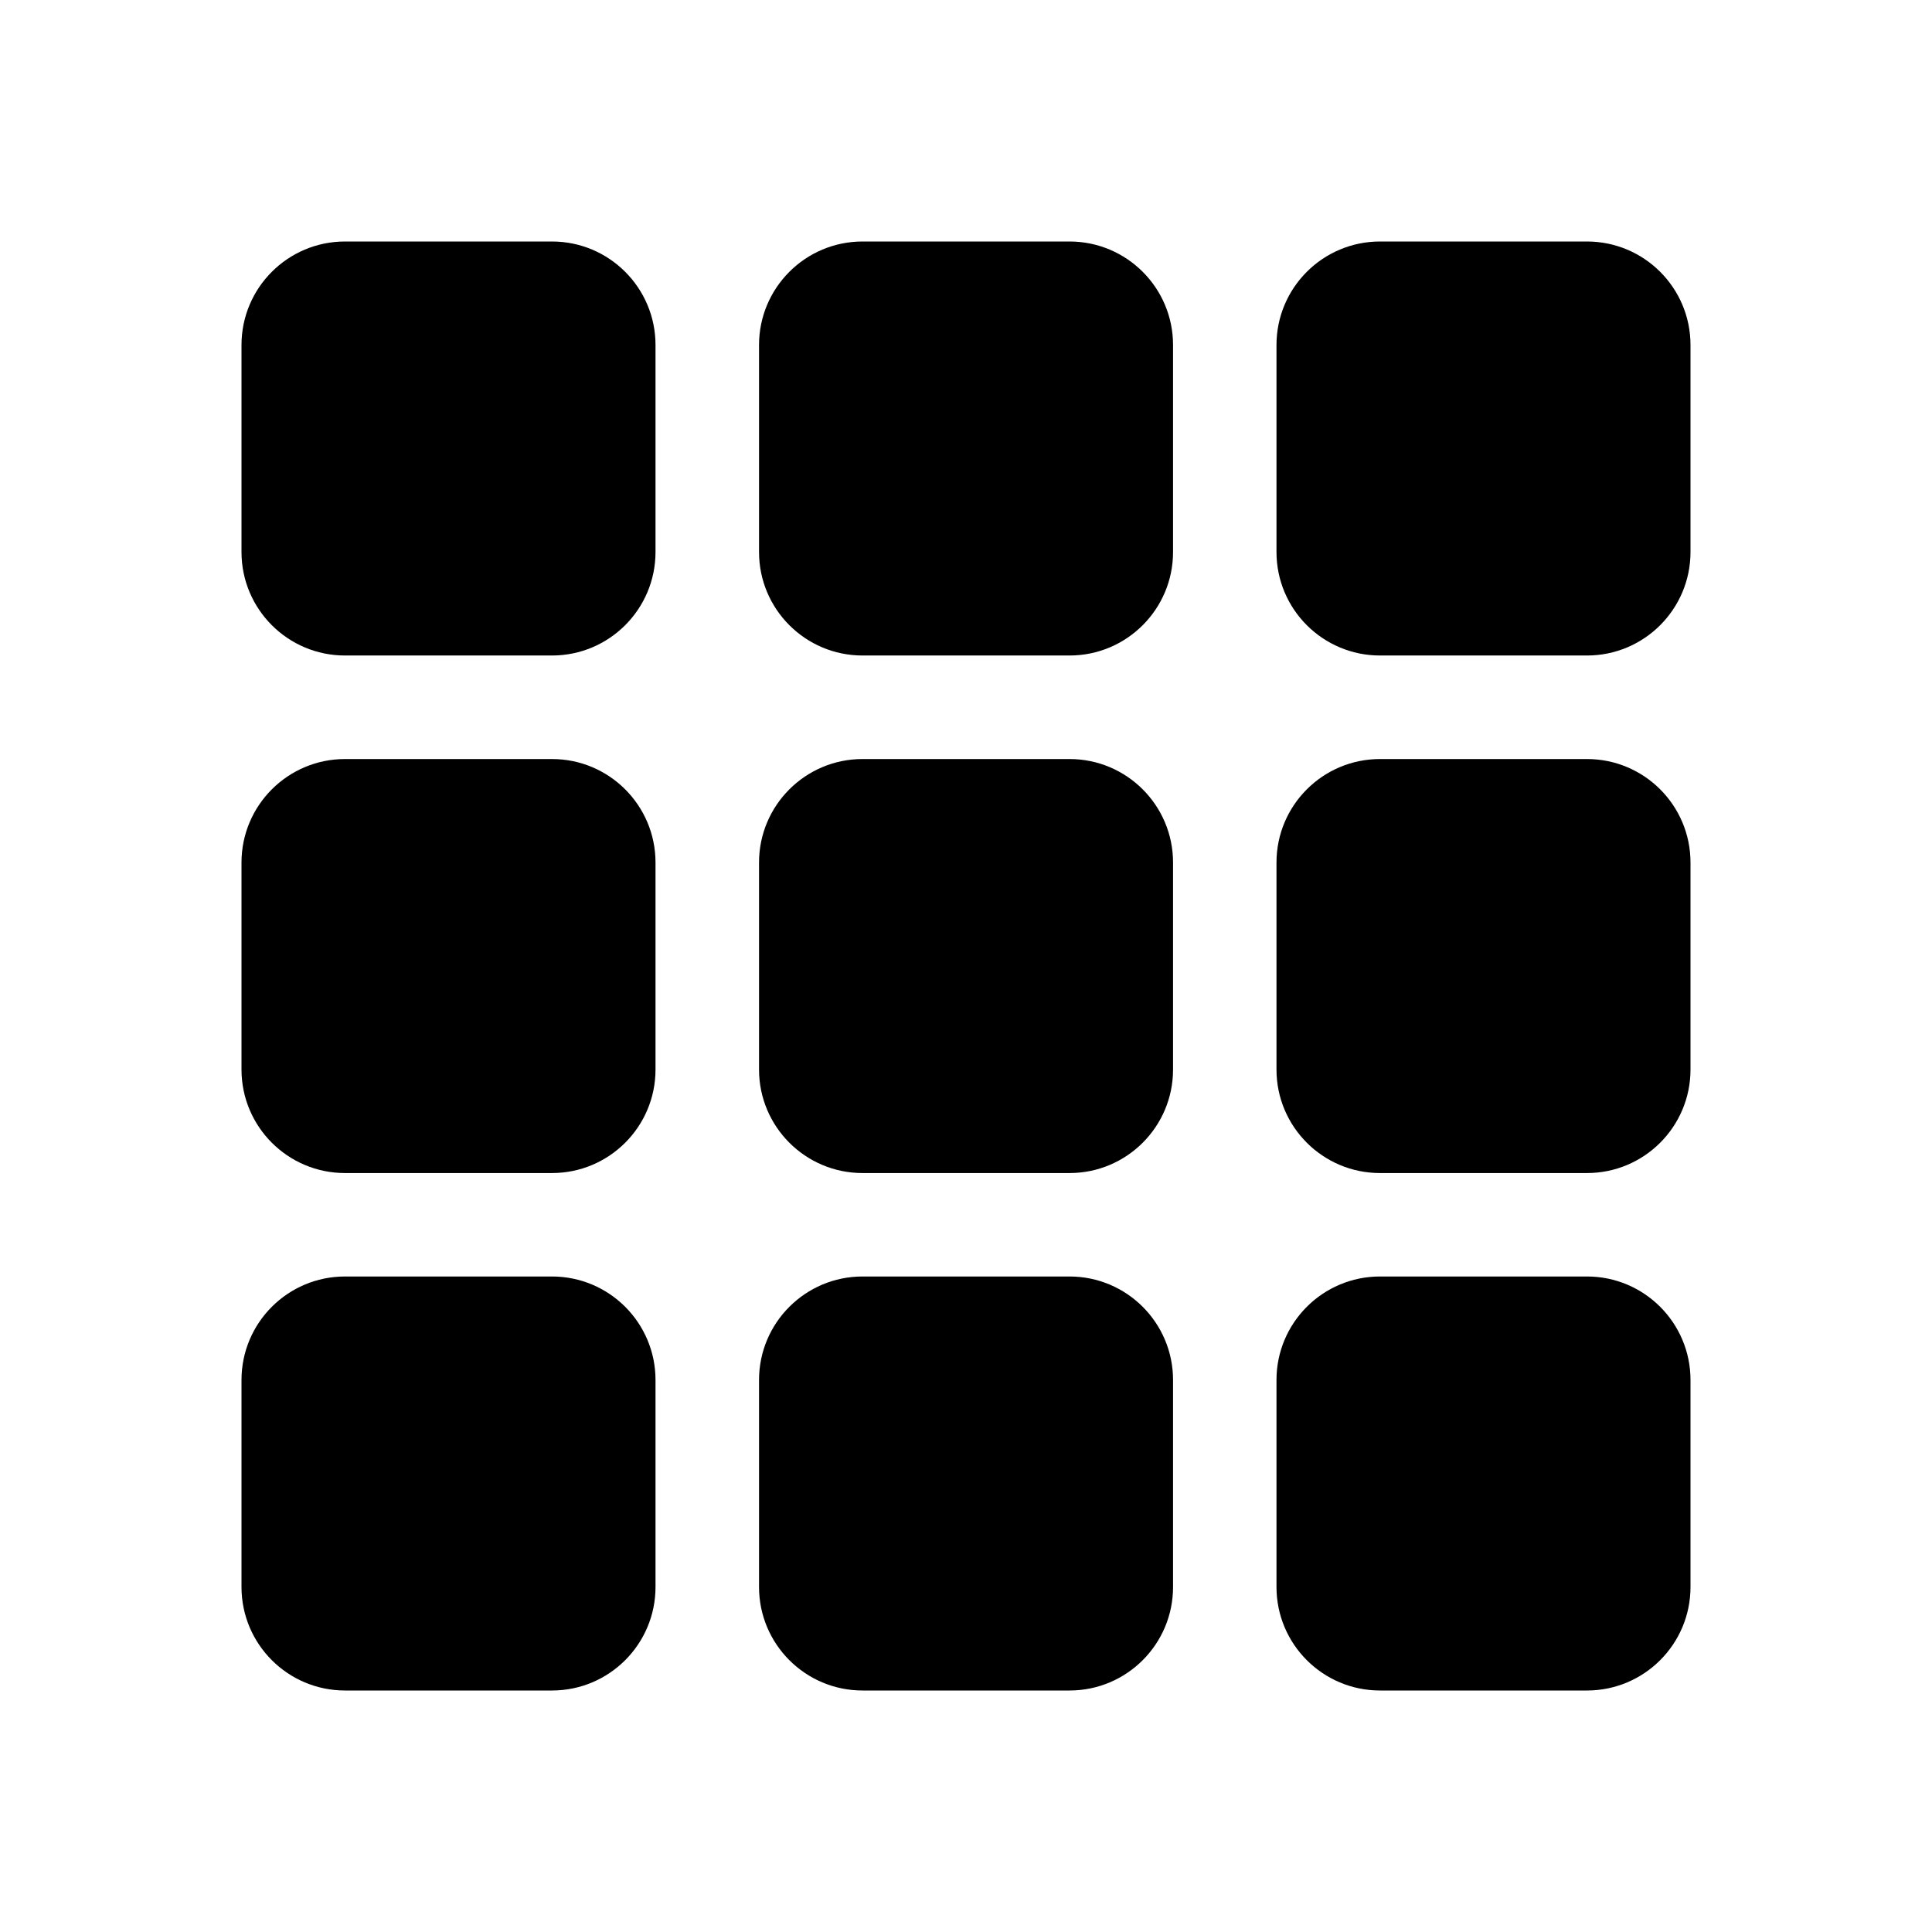
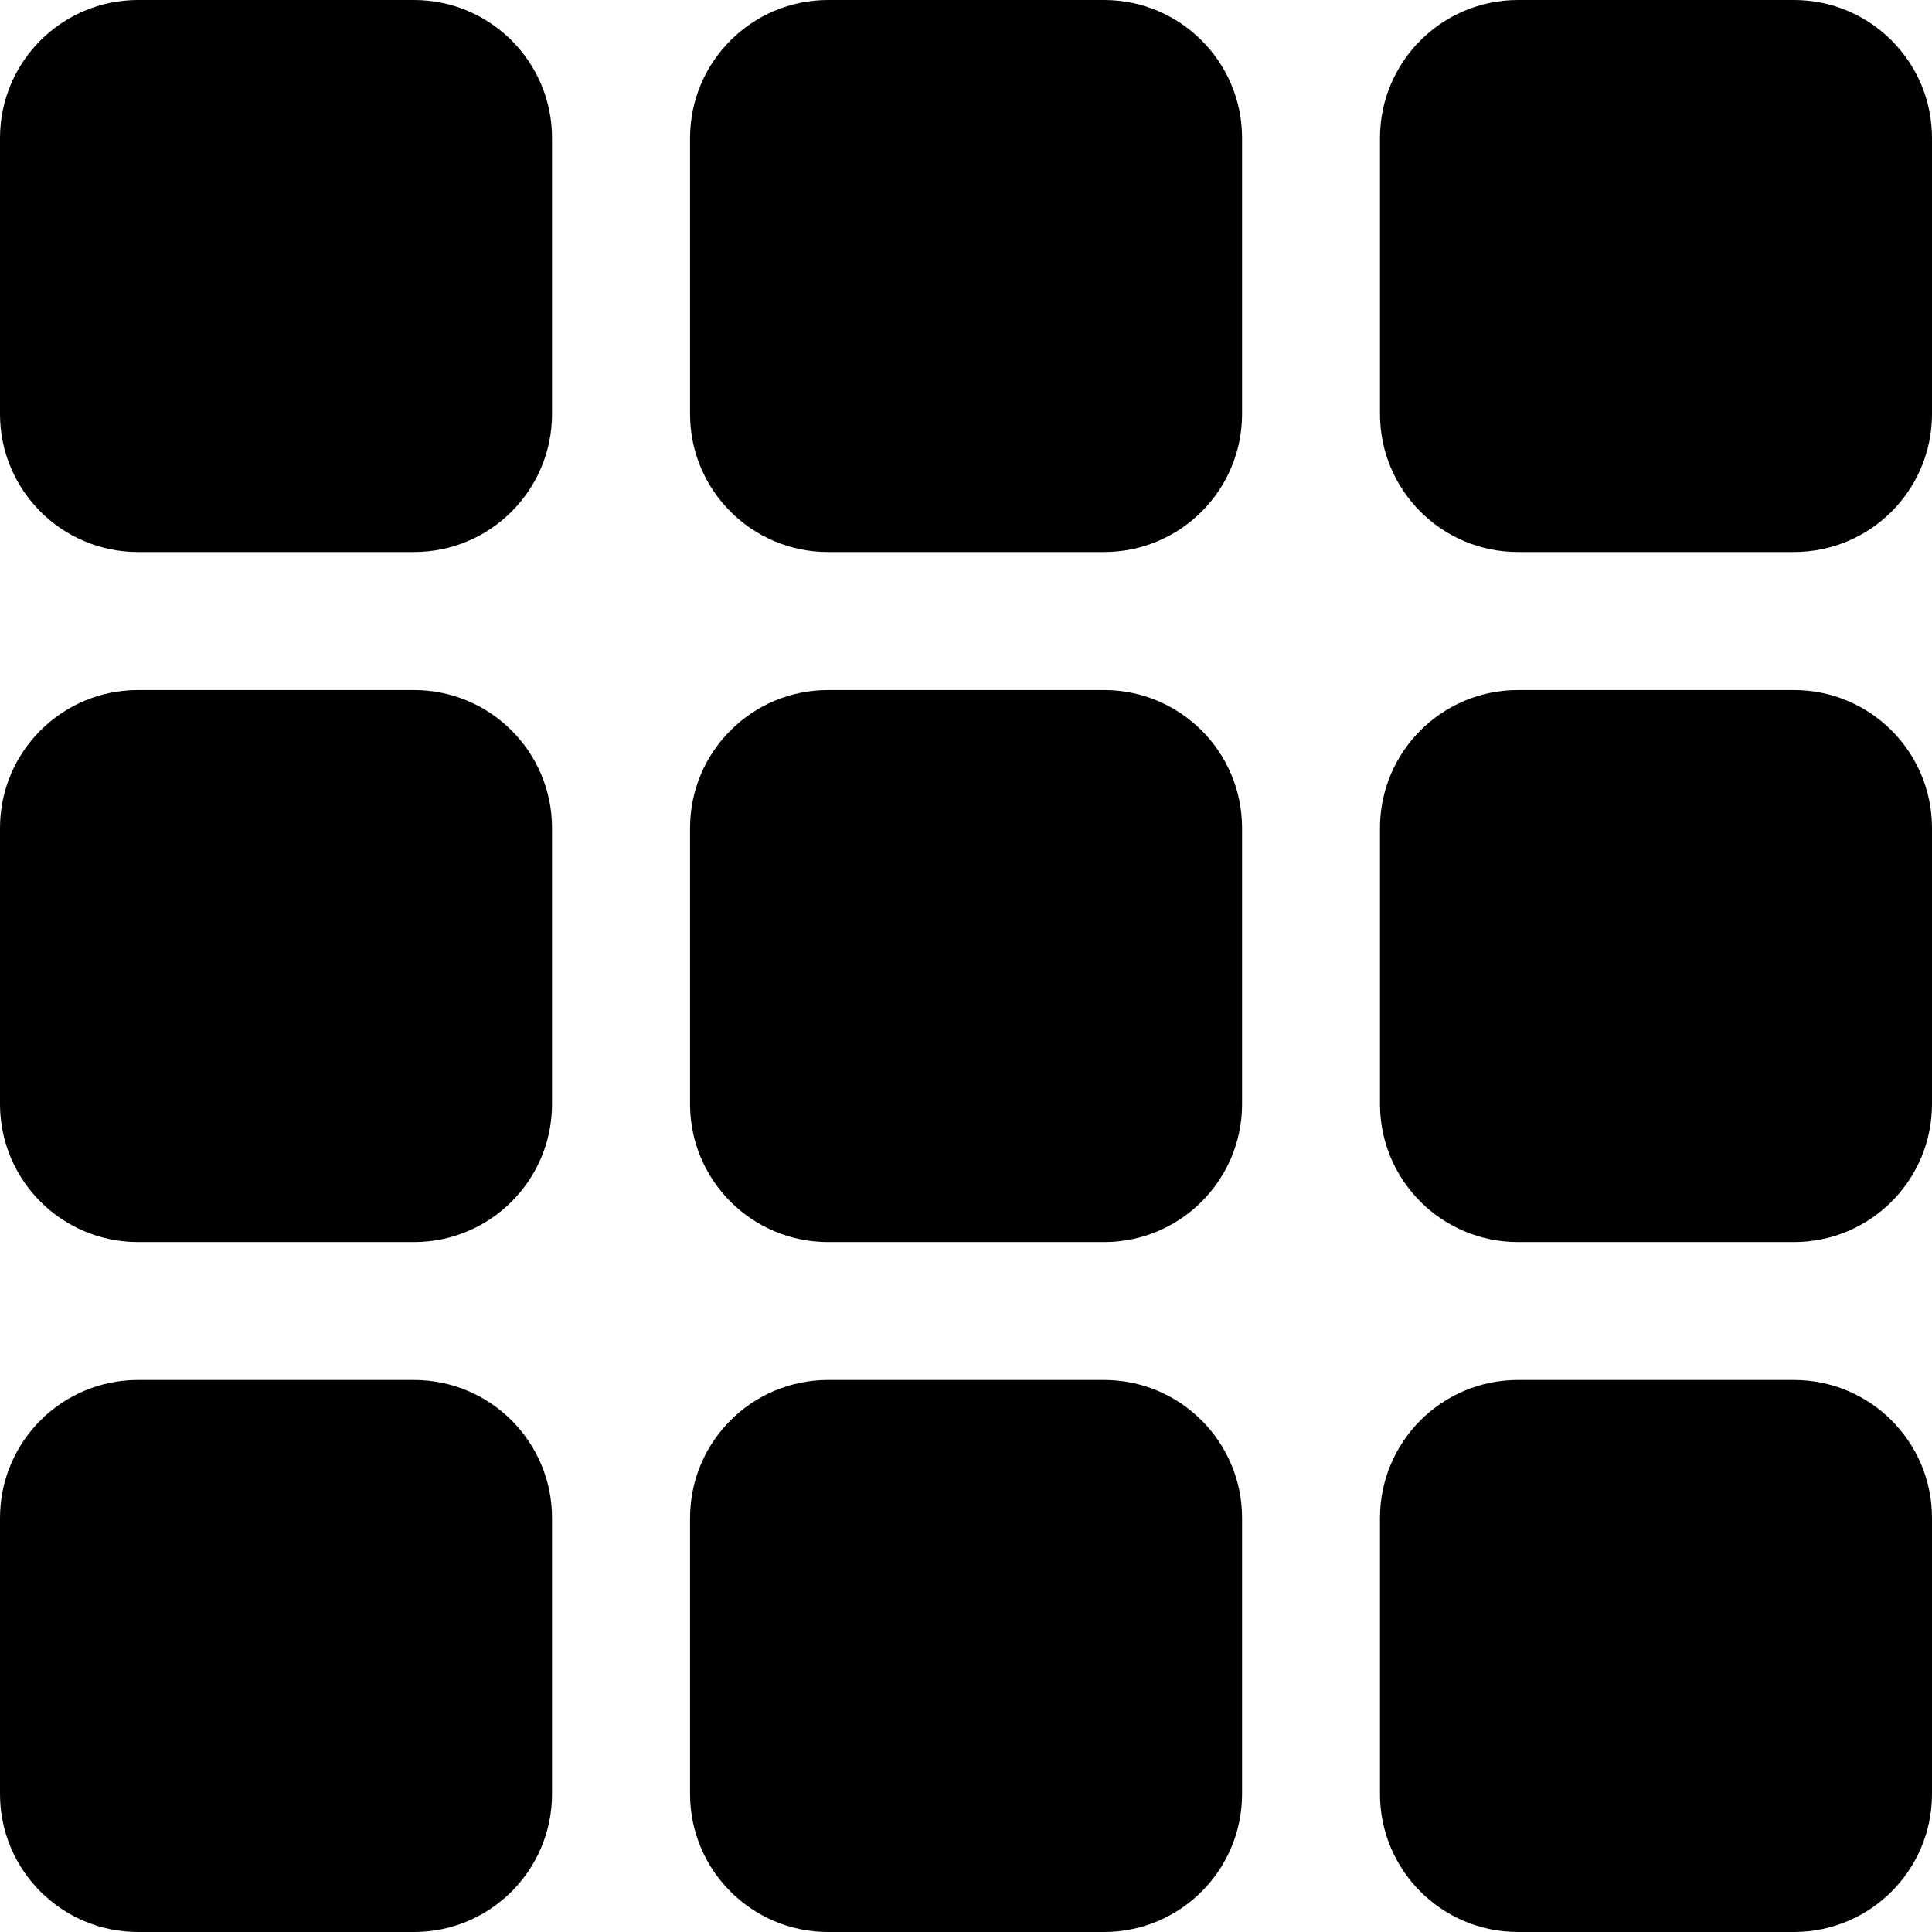
- <svg xmlns="http://www.w3.org/2000/svg" width="800px" height="800px" viewBox="0 0 24 24" fill="none">
+ <svg xmlns="http://www.w3.org/2000/svg" width="800px" height="800px" viewBox="3 3 18 18" fill="none">
  <rect x="3" y="3" width="5.143" height="5.143" rx="1.286" fill="#000000" />
  <rect x="3" y="9.429" width="5.143" height="5.143" rx="1.286" fill="#000000" />
  <rect x="3" y="15.857" width="5.143" height="5.143" rx="1.286" fill="#000000" />
  <rect x="9.429" y="3" width="5.143" height="5.143" rx="1.286" fill="#000000" />
  <rect x="15.857" y="3" width="5.143" height="5.143" rx="1.286" fill="#000000" />
  <rect x="9.429" y="9.429" width="5.143" height="5.143" rx="1.286" fill="#000000" />
  <rect x="9.429" y="15.857" width="5.143" height="5.143" rx="1.286" fill="#000000" />
  <rect x="15.857" y="9.429" width="5.143" height="5.143" rx="1.286" fill="#000000" />
  <rect x="15.857" y="15.857" width="5.143" height="5.143" rx="1.286" fill="#000000" />
</svg>
